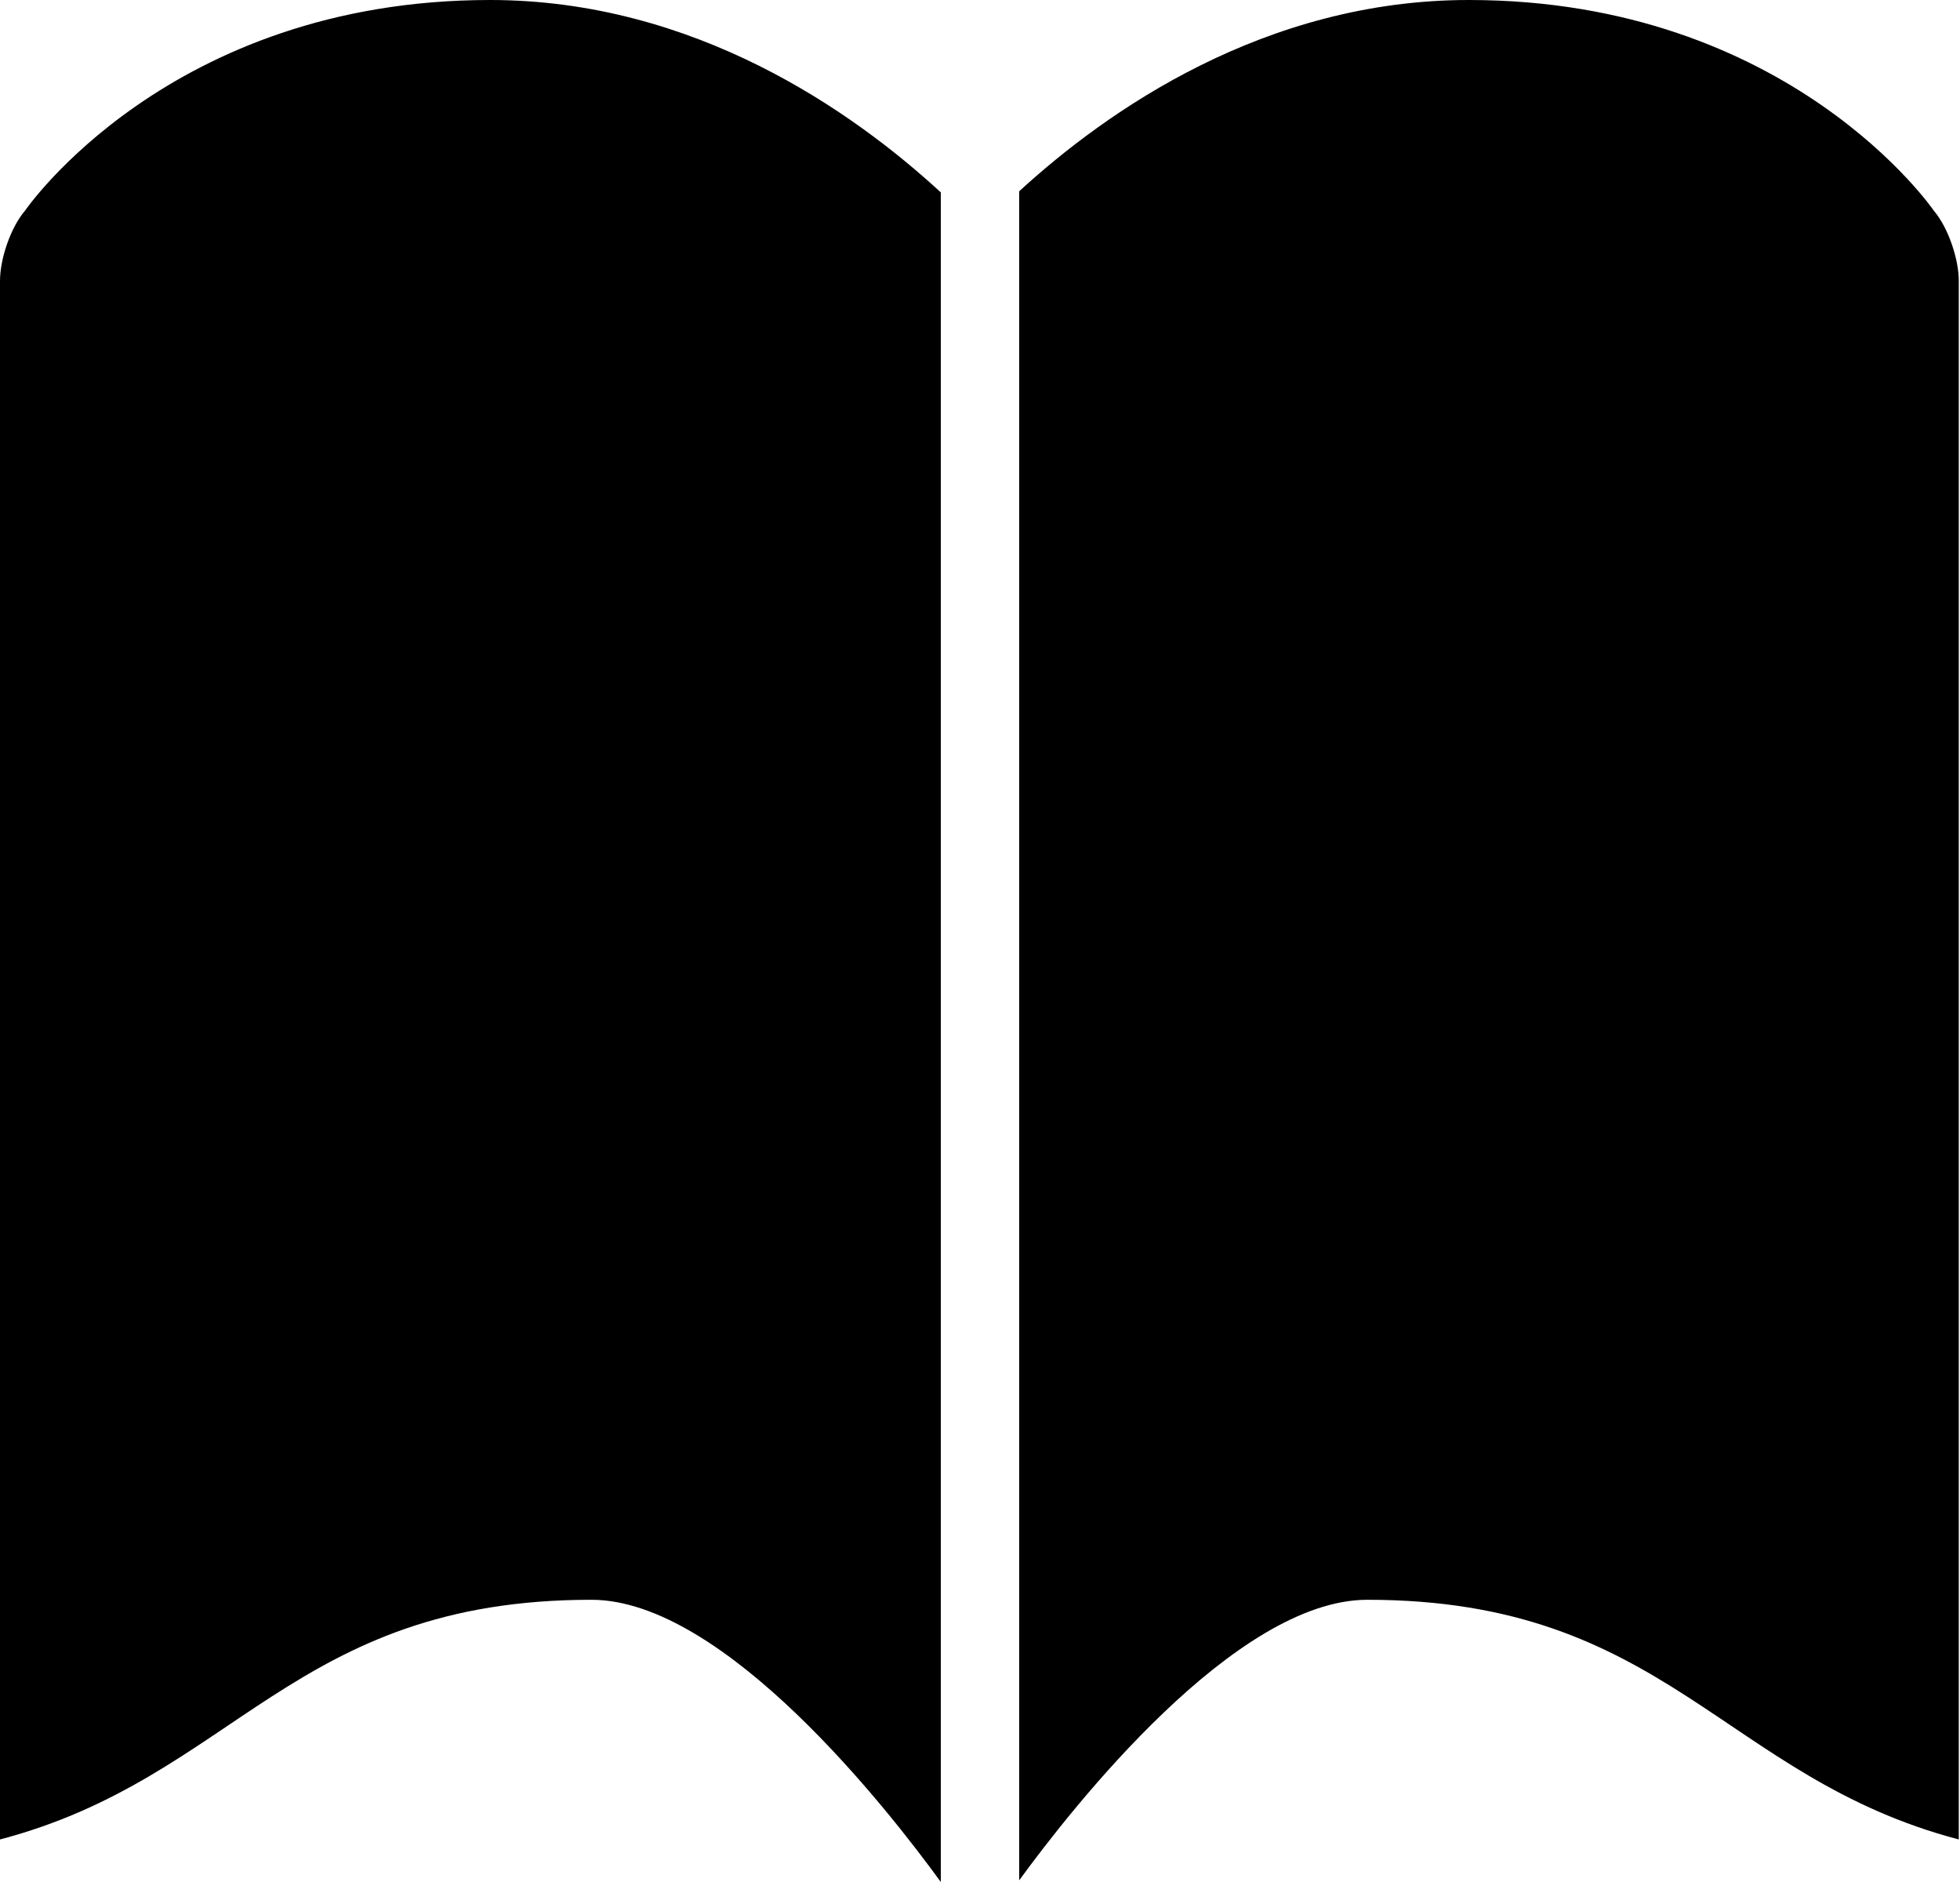
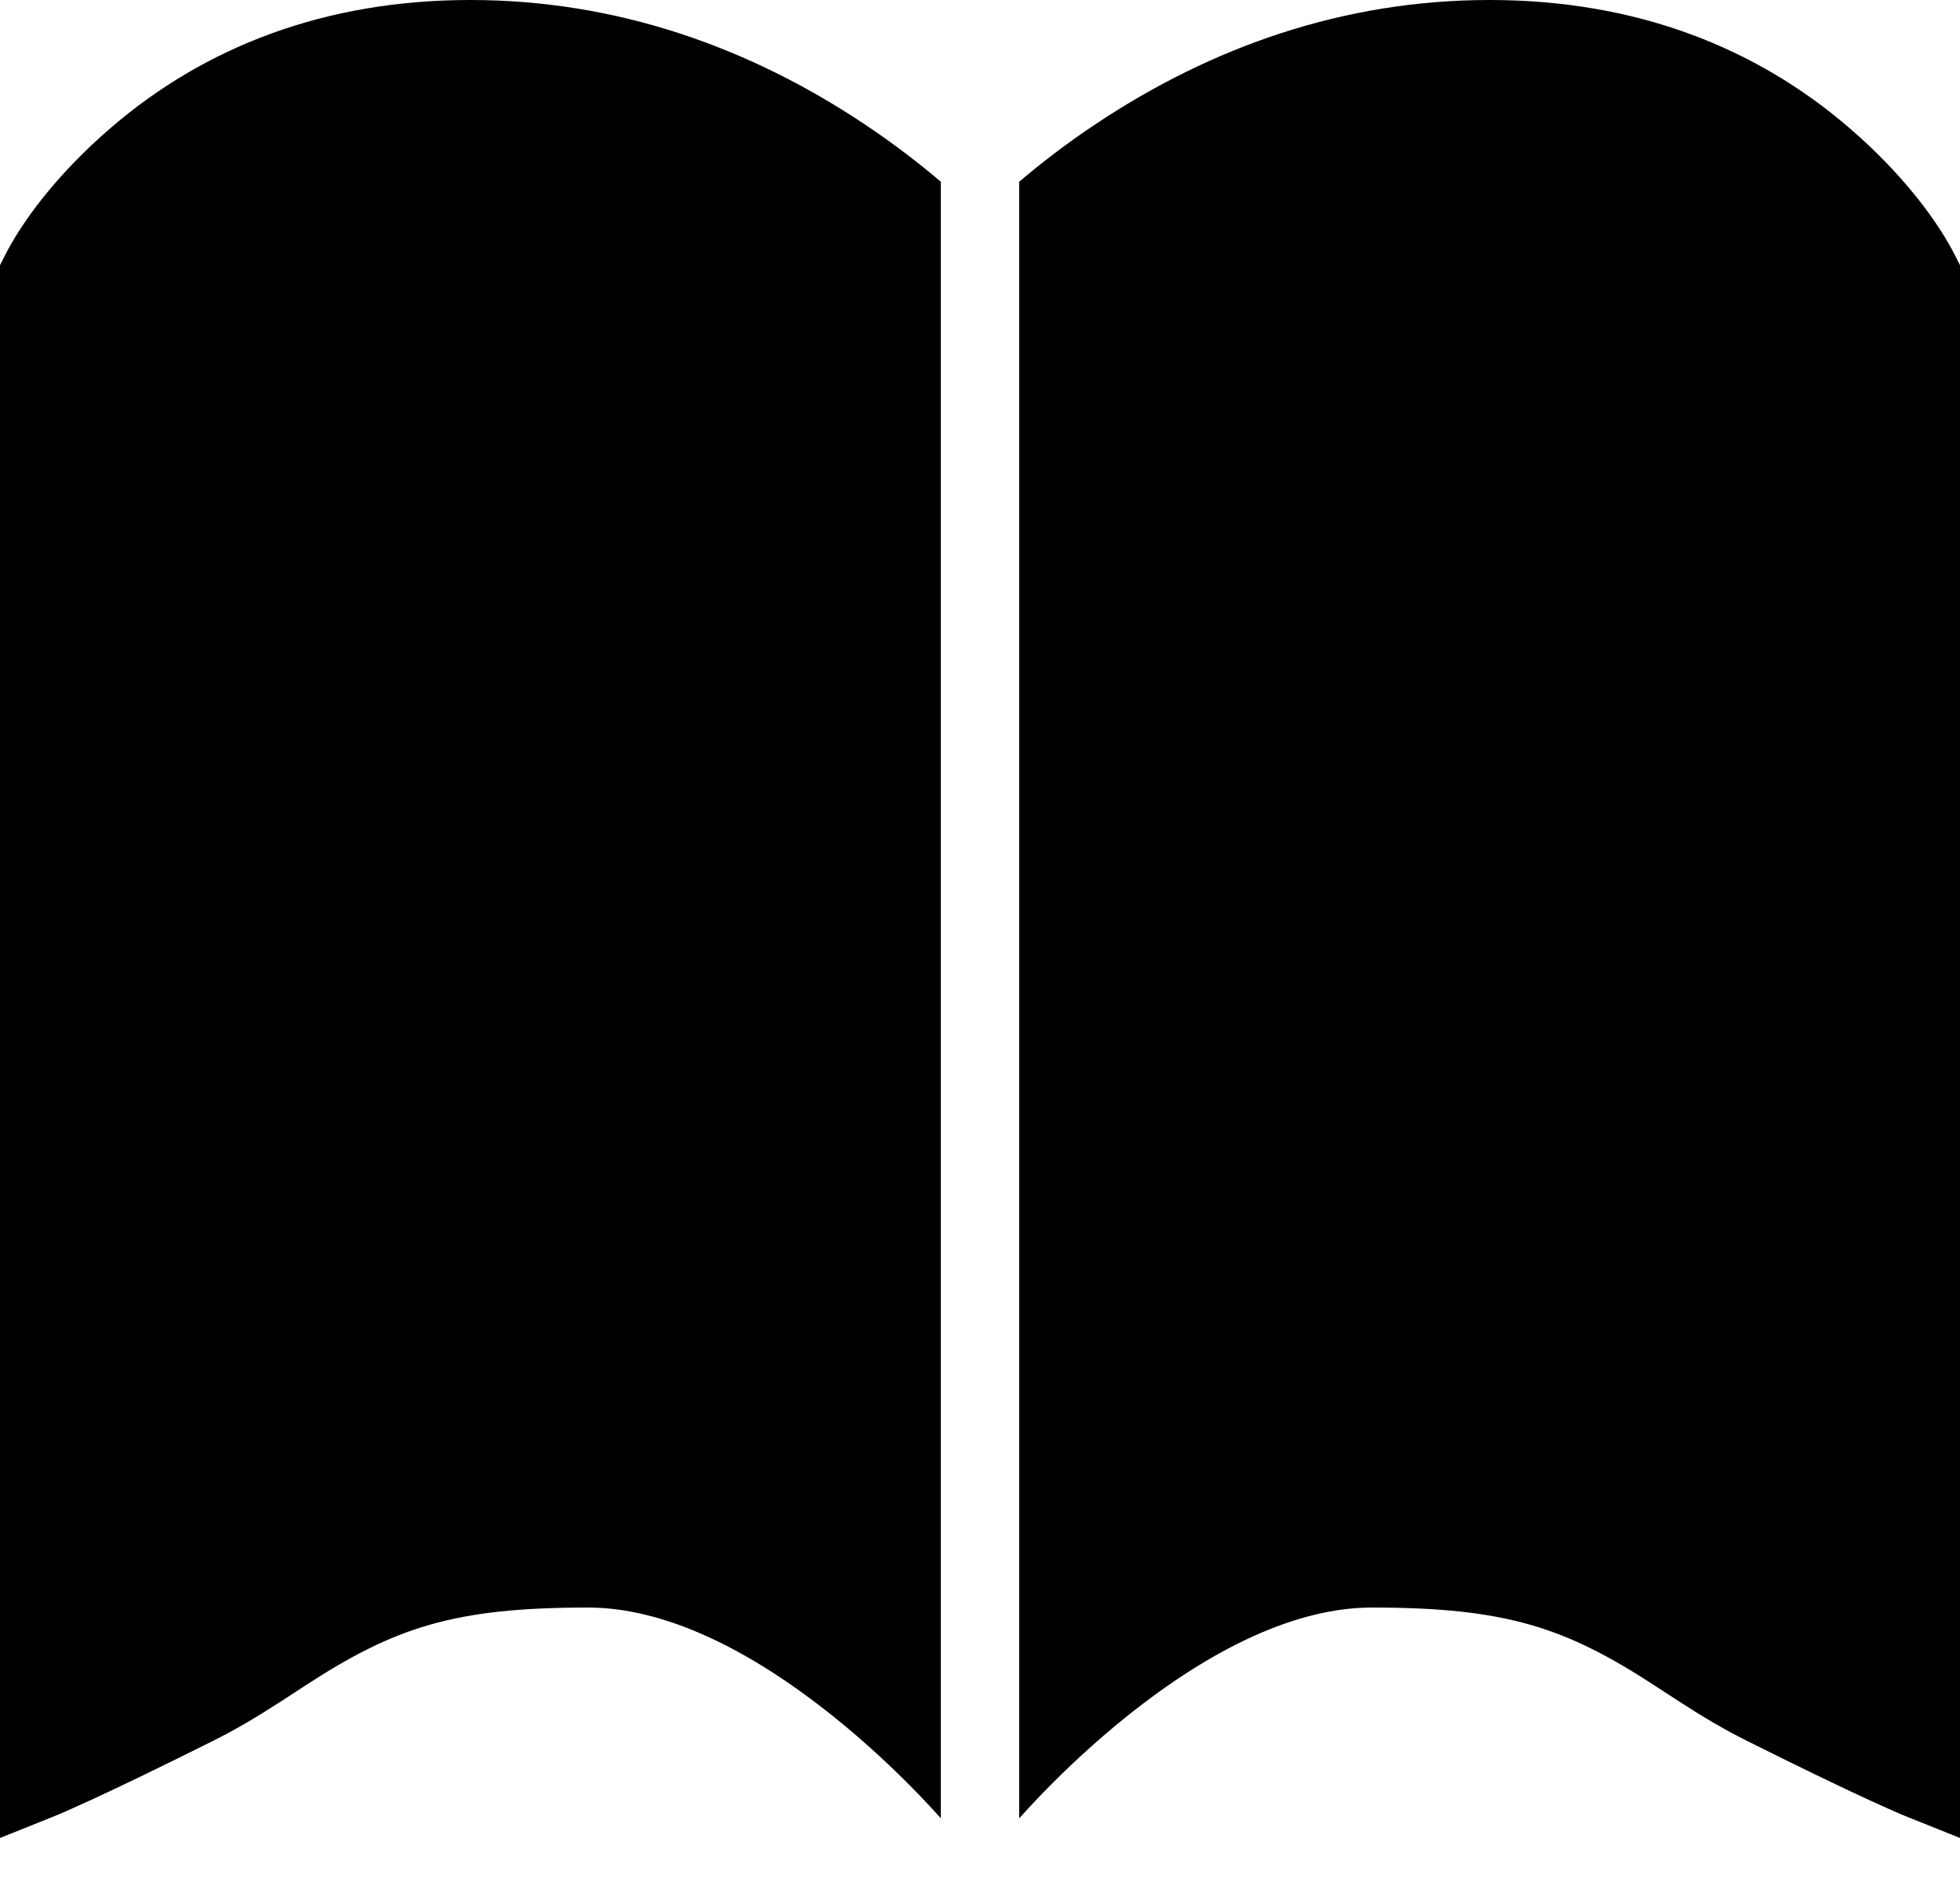
<svg xmlns="http://www.w3.org/2000/svg" width="50px" height="48px" viewBox="0 0 50 48" version="1.1">
  <defs />
  <g id="Page-1" stroke="none" stroke-width="1" fill="none" fill-rule="evenodd">
    <g id="book_fill" fill="#000000">
-       <path d="M24,4.907 C21.759,2.844 17.723,-1.16463163e-15 12.5,0 C4.304,1.81405721e-15 0.636,5.376 0.636,5.376 C0.268,5.807 0,6.607 0,7.164 L0,46.915 C6.009,45.336 7.459,40.802 15.088,40.802 C18.479,40.802 22.661,46.156 24,48 L24,4.907 Z M26,47.957 C27.372,46.075 31.515,40.802 34.881,40.802 C42.511,40.802 43.96,45.336 49.969,46.915 L49.969,7.164 C49.969,6.607 49.701,5.807 49.334,5.376 C49.334,5.376 45.665,1.81405721e-15 37.469,0 C32.27,-1.15930926e-15 28.247,2.818 26,4.878 L26,47.957 Z" id="Combined-Shape" />
+       <path d="M24,46.374 C23.834,46.187 23.642,45.98 23.427,45.758 C22.774,45.083 22.045,44.408 21.262,43.78 C19.084,42.034 16.927,41 15,41 C11.581,41 10.067,41.506 7.791,42.988 C7.836,42.958 7.307,43.305 7.158,43.4 C6.514,43.816 6.011,44.112 5.447,44.394 C4.125,45.055 3.085,45.557 2.293,45.921 C1.81,46.143 1.513,46.272 1.371,46.328 L0,46.877 L8.54100068e-17,45.4 L2.30585606e-15,7 L2.30585606e-15,6.764 L0.106,6.553 C0.536,5.692 1.424,4.462 2.849,3.241 C5.211,1.216 8.251,8.32361082e-16 12,0 C15.715,0 19.089,1.191 22.055,3.168 C22.761,3.639 23.41,4.133 24,4.635 L24,46.374 Z M26,46.375 C26.174,46.182 26.396,45.943 26.578,45.755 C27.23,45.081 27.958,44.407 28.739,43.78 C30.917,42.034 33.074,41 35,41 C38.419,41 39.933,41.506 42.209,42.988 C42.164,42.958 42.693,43.305 42.842,43.4 C43.486,43.816 43.989,44.112 44.553,44.394 C45.875,45.055 46.915,45.557 47.707,45.921 C48.19,46.143 48.487,46.272 48.629,46.328 L50,46.877 L50,45.4 L50,7 L50,6.764 L49.894,6.553 C49.464,5.692 48.576,4.462 47.151,3.241 C44.789,1.216 41.749,8.32361082e-16 38,0 C34.285,0 30.912,1.19 27.947,3.167 C27.24,3.638 26.59,4.133 26,4.635 L26,46.375 Z" id="Combined-Shape" />
    </g>
  </g>
</svg>
